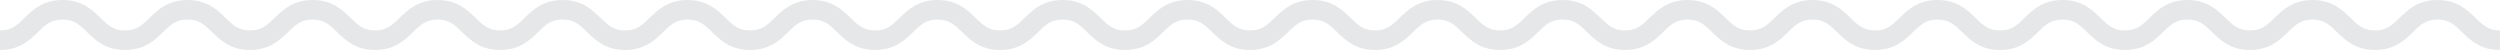
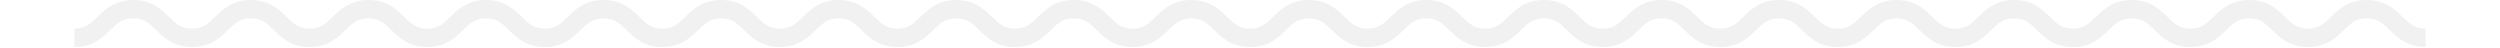
- <svg xmlns="http://www.w3.org/2000/svg" version="1.1" id="Layer_2" x="0px" y="0px" width="1150px" height="23px" viewBox="0 0 1150 23" enable-background="new 0 0 1150 23" xml:space="preserve">
+ <svg xmlns="http://www.w3.org/2000/svg" version="1.1" id="Layer_2" x="0px" y="0px" width="319px" height="6px" viewBox="0 0 1150 23" enable-background="new 0 0 1150 23" xml:space="preserve">
  <g>
-     <path fill="#E6E7E8" d="M1150,23c-9.017,0-13.728-4.589-17.514-8.276c-3.412-3.323-5.877-5.724-11.234-5.724 c-5.358,0-7.823,2.401-11.235,5.724c-3.786,3.688-8.497,8.276-17.514,8.276s-13.728-4.589-17.514-8.276 c-3.412-3.323-5.877-5.724-11.234-5.724s-7.822,2.401-11.234,5.724c-3.786,3.688-8.497,8.276-17.514,8.276 s-13.729-4.589-17.515-8.276C1014.08,11.401,1011.615,9,1006.257,9c-5.357,0-7.822,2.401-11.234,5.724 C991.236,18.411,986.525,23,977.509,23s-13.728-4.589-17.514-8.276C956.583,11.401,954.118,9,948.761,9s-7.822,2.401-11.234,5.724 C933.74,18.411,929.028,23,920.012,23s-13.729-4.589-17.515-8.276C899.085,11.401,896.62,9,891.263,9s-7.822,2.401-11.234,5.724 C876.242,18.411,871.53,23,862.514,23s-13.729-4.589-17.515-8.276C841.587,11.401,839.122,9,833.764,9 c-5.355,0-7.82,2.4-11.231,5.723C818.747,18.411,814.036,23,805.021,23c-9.017,0-13.729-4.589-17.515-8.276 C784.094,11.401,781.629,9,776.271,9c-5.356,0-7.821,2.401-11.232,5.723C761.253,18.411,756.542,23,747.526,23 c-9.017,0-13.729-4.589-17.514-8.277C726.602,11.401,724.137,9,718.779,9s-7.821,2.401-11.233,5.723 C703.761,18.411,699.049,23,690.032,23c-9.016,0-13.727-4.589-17.512-8.276C669.109,11.401,666.645,9,661.287,9 s-7.822,2.401-11.234,5.724C646.267,18.411,641.556,23,632.539,23s-13.729-4.589-17.515-8.276C611.612,11.401,609.147,9,603.788,9 c-5.357,0-7.822,2.401-11.234,5.724C588.768,18.411,584.057,23,575.04,23c-9.016,0-13.728-4.589-17.514-8.276 C554.115,11.401,551.65,9,546.292,9s-7.823,2.401-11.234,5.724C531.272,18.411,526.561,23,517.544,23 c-9.017,0-13.729-4.589-17.514-8.276C496.619,11.401,494.153,9,488.796,9c-5.358,0-7.823,2.401-11.235,5.724 C473.774,18.411,469.062,23,460.046,23c-9.017,0-13.729-4.589-17.516-8.276C439.118,11.401,436.653,9,431.293,9 c-5.358,0-7.823,2.401-11.235,5.724C416.272,18.411,411.56,23,402.543,23s-13.729-4.589-17.515-8.276 C381.616,11.401,379.151,9,373.792,9c-5.358,0-7.823,2.401-11.235,5.724C358.771,18.411,354.059,23,345.042,23 s-13.729-4.589-17.515-8.276C324.114,11.401,321.649,9,316.291,9s-7.824,2.401-11.236,5.724C301.269,18.411,296.556,23,287.539,23 c-9.018,0-13.729-4.589-17.516-8.276C266.611,11.401,264.145,9,258.786,9c-5.357,0-7.822,2.401-11.234,5.724 C243.767,18.411,239.055,23,230.039,23c-9.017,0-13.729-4.589-17.515-8.276C209.112,11.401,206.647,9,201.289,9 s-7.824,2.401-11.236,5.724C186.267,18.411,181.555,23,172.538,23c-9.018,0-13.73-4.589-17.517-8.276 C151.609,11.401,149.144,9,143.784,9c-5.36,0-7.825,2.401-11.238,5.724c-3.787,3.687-8.5,8.276-17.517,8.276 c-9.018,0-13.73-4.589-17.517-8.276C94.099,11.401,91.633,9,86.273,9s-7.826,2.401-11.239,5.724C71.249,18.411,66.536,23,57.518,23 C48.5,23,43.787,18.412,40,14.724C36.586,11.401,34.12,9,28.759,9s-7.827,2.401-11.24,5.724C13.732,18.411,9.019,23,0,23v-9 c5.361,0,7.827-2.401,11.241-5.724C15.028,4.588,19.741,0,28.759,0s13.731,4.588,17.519,8.276C49.691,11.599,52.157,14,57.518,14 c5.36,0,7.825-2.401,11.238-5.724C72.543,4.589,77.255,0,86.273,0s13.73,4.589,17.517,8.276c3.413,3.323,5.879,5.724,11.239,5.724 s7.826-2.401,11.238-5.724C130.054,4.589,134.767,0,143.784,0s13.73,4.589,17.517,8.276c3.412,3.323,5.878,5.724,11.237,5.724 c5.358,0,7.824-2.401,11.236-5.724C187.56,4.589,192.272,0,201.289,0c9.017,0,13.729,4.589,17.515,8.276 c3.412,3.323,5.877,5.724,11.235,5.724c5.357,0,7.822-2.401,11.234-5.724C245.059,4.589,249.77,0,258.786,0 c9.017,0,13.729,4.589,17.516,8.276C279.714,11.599,282.18,14,287.539,14c5.359,0,7.824-2.401,11.236-5.724 C302.562,4.589,307.274,0,316.291,0c9.017,0,13.729,4.589,17.515,8.276c3.412,3.323,5.877,5.724,11.236,5.724 c5.359,0,7.824-2.401,11.236-5.724C360.063,4.589,364.775,0,373.792,0c9.017,0,13.729,4.589,17.516,8.276 C394.72,11.599,397.185,14,402.543,14s7.823-2.401,11.235-5.724C417.565,4.589,422.277,0,431.293,0 c9.018,0,13.729,4.589,17.516,8.276c3.412,3.323,5.877,5.724,11.236,5.724c5.358,0,7.823-2.401,11.235-5.724 C475.067,4.589,479.779,0,488.796,0c9.016,0,13.728,4.589,17.514,8.276c3.412,3.323,5.877,5.724,11.235,5.724 c5.357,0,7.822-2.401,11.234-5.724C532.564,4.589,537.275,0,546.292,0c9.016,0,13.728,4.589,17.514,8.276 C567.217,11.599,569.682,14,575.04,14c5.357,0,7.822-2.401,11.234-5.724C590.061,4.589,594.771,0,603.788,0 c9.018,0,13.729,4.589,17.516,8.276c3.412,3.323,5.877,5.724,11.235,5.724c5.357,0,7.822-2.401,11.234-5.724 C647.56,4.589,652.271,0,661.287,0s13.728,4.589,17.513,8.277C682.211,11.6,684.676,14,690.032,14 c5.357,0,7.822-2.401,11.234-5.724C705.052,4.589,709.764,0,718.779,0s13.728,4.589,17.513,8.276 c3.412,3.323,5.877,5.724,11.234,5.724c5.356,0,7.821-2.401,11.232-5.723C762.544,4.589,767.255,0,776.271,0 c9.017,0,13.729,4.589,17.515,8.276c3.412,3.323,5.877,5.724,11.235,5.724c5.356,0,7.821-2.401,11.232-5.724 C820.038,4.589,824.749,0,833.764,0c9.017,0,13.729,4.589,17.515,8.276C854.69,11.599,857.155,14,862.514,14 s7.823-2.401,11.235-5.724C877.535,4.589,882.247,0,891.263,0c9.017,0,13.728,4.589,17.514,8.276 c3.412,3.323,5.877,5.724,11.235,5.724s7.823-2.401,11.235-5.724C935.033,4.589,939.744,0,948.761,0s13.728,4.589,17.514,8.276 c3.412,3.323,5.877,5.724,11.234,5.724s7.822-2.401,11.234-5.724C992.529,4.589,997.24,0,1006.257,0s13.729,4.589,17.515,8.276 c3.412,3.323,5.877,5.724,11.235,5.724c5.357,0,7.822-2.401,11.234-5.724c3.786-3.688,8.497-8.276,17.514-8.276 s13.728,4.589,17.514,8.276c3.412,3.323,5.877,5.724,11.234,5.724s7.822-2.401,11.234-5.724c3.786-3.688,8.498-8.276,17.515-8.276 s13.728,4.589,17.514,8.276C1142.178,11.599,1144.643,14,1150,14V23z" />
+     <path fill="#f1f1f1" d="M1150,23c-9.017,0-13.728-4.589-17.514-8.276c-3.412-3.323-5.877-5.724-11.234-5.724 c-5.358,0-7.823,2.401-11.235,5.724c-3.786,3.688-8.497,8.276-17.514,8.276s-13.728-4.589-17.514-8.276 c-3.412-3.323-5.877-5.724-11.234-5.724s-7.822,2.401-11.234,5.724c-3.786,3.688-8.497,8.276-17.514,8.276 s-13.729-4.589-17.515-8.276C1014.08,11.401,1011.615,9,1006.257,9c-5.357,0-7.822,2.401-11.234,5.724 C991.236,18.411,986.525,23,977.509,23s-13.728-4.589-17.514-8.276C956.583,11.401,954.118,9,948.761,9s-7.822,2.401-11.234,5.724 C933.74,18.411,929.028,23,920.012,23s-13.729-4.589-17.515-8.276C899.085,11.401,896.62,9,891.263,9s-7.822,2.401-11.234,5.724 C876.242,18.411,871.53,23,862.514,23s-13.729-4.589-17.515-8.276C841.587,11.401,839.122,9,833.764,9 c-5.355,0-7.82,2.4-11.231,5.723C818.747,18.411,814.036,23,805.021,23c-9.017,0-13.729-4.589-17.515-8.276 C784.094,11.401,781.629,9,776.271,9c-5.356,0-7.821,2.401-11.232,5.723C761.253,18.411,756.542,23,747.526,23 c-9.017,0-13.729-4.589-17.514-8.277C726.602,11.401,724.137,9,718.779,9s-7.821,2.401-11.233,5.723 C703.761,18.411,699.049,23,690.032,23c-9.016,0-13.727-4.589-17.512-8.276C669.109,11.401,666.645,9,661.287,9 s-7.822,2.401-11.234,5.724C646.267,18.411,641.556,23,632.539,23s-13.729-4.589-17.515-8.276C611.612,11.401,609.147,9,603.788,9 c-5.357,0-7.822,2.401-11.234,5.724C588.768,18.411,584.057,23,575.04,23c-9.016,0-13.728-4.589-17.514-8.276 C554.115,11.401,551.65,9,546.292,9s-7.823,2.401-11.234,5.724C531.272,18.411,526.561,23,517.544,23 c-9.017,0-13.729-4.589-17.514-8.276C496.619,11.401,494.153,9,488.796,9c-5.358,0-7.823,2.401-11.235,5.724 C473.774,18.411,469.062,23,460.046,23c-9.017,0-13.729-4.589-17.516-8.276C439.118,11.401,436.653,9,431.293,9 c-5.358,0-7.823,2.401-11.235,5.724C416.272,18.411,411.56,23,402.543,23s-13.729-4.589-17.515-8.276 C381.616,11.401,379.151,9,373.792,9c-5.358,0-7.823,2.401-11.235,5.724C358.771,18.411,354.059,23,345.042,23 s-13.729-4.589-17.515-8.276C324.114,11.401,321.649,9,316.291,9s-7.824,2.401-11.236,5.724C301.269,18.411,296.556,23,287.539,23 c-9.018,0-13.729-4.589-17.516-8.276C266.611,11.401,264.145,9,258.786,9c-5.357,0-7.822,2.401-11.234,5.724 C243.767,18.411,239.055,23,230.039,23c-9.017,0-13.729-4.589-17.515-8.276C209.112,11.401,206.647,9,201.289,9 s-7.824,2.401-11.236,5.724C186.267,18.411,181.555,23,172.538,23c-9.018,0-13.73-4.589-17.517-8.276 C151.609,11.401,149.144,9,143.784,9c-5.36,0-7.825,2.401-11.238,5.724c-3.787,3.687-8.5,8.276-17.517,8.276 c-9.018,0-13.73-4.589-17.517-8.276C94.099,11.401,91.633,9,86.273,9s-7.826,2.401-11.239,5.724C71.249,18.411,66.536,23,57.518,23 C48.5,23,43.787,18.412,40,14.724C36.586,11.401,34.12,9,28.759,9s-7.827,2.401-11.24,5.724C13.732,18.411,9.019,23,0,23v-9 c5.361,0,7.827-2.401,11.241-5.724C15.028,4.588,19.741,0,28.759,0s13.731,4.588,17.519,8.276C49.691,11.599,52.157,14,57.518,14 c5.36,0,7.825-2.401,11.238-5.724C72.543,4.589,77.255,0,86.273,0s13.73,4.589,17.517,8.276c3.413,3.323,5.879,5.724,11.239,5.724 s7.826-2.401,11.238-5.724C130.054,4.589,134.767,0,143.784,0s13.73,4.589,17.517,8.276c3.412,3.323,5.878,5.724,11.237,5.724 c5.358,0,7.824-2.401,11.236-5.724C187.56,4.589,192.272,0,201.289,0c9.017,0,13.729,4.589,17.515,8.276 c3.412,3.323,5.877,5.724,11.235,5.724c5.357,0,7.822-2.401,11.234-5.724C245.059,4.589,249.77,0,258.786,0 c9.017,0,13.729,4.589,17.516,8.276C279.714,11.599,282.18,14,287.539,14c5.359,0,7.824-2.401,11.236-5.724 C302.562,4.589,307.274,0,316.291,0c9.017,0,13.729,4.589,17.515,8.276c3.412,3.323,5.877,5.724,11.236,5.724 c5.359,0,7.824-2.401,11.236-5.724C360.063,4.589,364.775,0,373.792,0c9.017,0,13.729,4.589,17.516,8.276 C394.72,11.599,397.185,14,402.543,14s7.823-2.401,11.235-5.724C417.565,4.589,422.277,0,431.293,0 c9.018,0,13.729,4.589,17.516,8.276c3.412,3.323,5.877,5.724,11.236,5.724c5.358,0,7.823-2.401,11.235-5.724 C475.067,4.589,479.779,0,488.796,0c9.016,0,13.728,4.589,17.514,8.276c3.412,3.323,5.877,5.724,11.235,5.724 c5.357,0,7.822-2.401,11.234-5.724C532.564,4.589,537.275,0,546.292,0c9.016,0,13.728,4.589,17.514,8.276 C567.217,11.599,569.682,14,575.04,14c5.357,0,7.822-2.401,11.234-5.724C590.061,4.589,594.771,0,603.788,0 c9.018,0,13.729,4.589,17.516,8.276c3.412,3.323,5.877,5.724,11.235,5.724c5.357,0,7.822-2.401,11.234-5.724 C647.56,4.589,652.271,0,661.287,0s13.728,4.589,17.513,8.277C682.211,11.6,684.676,14,690.032,14 c5.357,0,7.822-2.401,11.234-5.724C705.052,4.589,709.764,0,718.779,0s13.728,4.589,17.513,8.276 c3.412,3.323,5.877,5.724,11.234,5.724c5.356,0,7.821-2.401,11.232-5.723C762.544,4.589,767.255,0,776.271,0 c9.017,0,13.729,4.589,17.515,8.276c3.412,3.323,5.877,5.724,11.235,5.724c5.356,0,7.821-2.401,11.232-5.724 C820.038,4.589,824.749,0,833.764,0c9.017,0,13.729,4.589,17.515,8.276C854.69,11.599,857.155,14,862.514,14 s7.823-2.401,11.235-5.724C877.535,4.589,882.247,0,891.263,0c9.017,0,13.728,4.589,17.514,8.276 c3.412,3.323,5.877,5.724,11.235,5.724s7.823-2.401,11.235-5.724C935.033,4.589,939.744,0,948.761,0s13.728,4.589,17.514,8.276 c3.412,3.323,5.877,5.724,11.234,5.724s7.822-2.401,11.234-5.724C992.529,4.589,997.24,0,1006.257,0s13.729,4.589,17.515,8.276 c3.412,3.323,5.877,5.724,11.235,5.724c5.357,0,7.822-2.401,11.234-5.724c3.786-3.688,8.497-8.276,17.514-8.276 s13.728,4.589,17.514,8.276c3.412,3.323,5.877,5.724,11.234,5.724s7.822-2.401,11.234-5.724c3.786-3.688,8.498-8.276,17.515-8.276 s13.728,4.589,17.514,8.276C1142.178,11.599,1144.643,14,1150,14V23z" />
  </g>
</svg>
